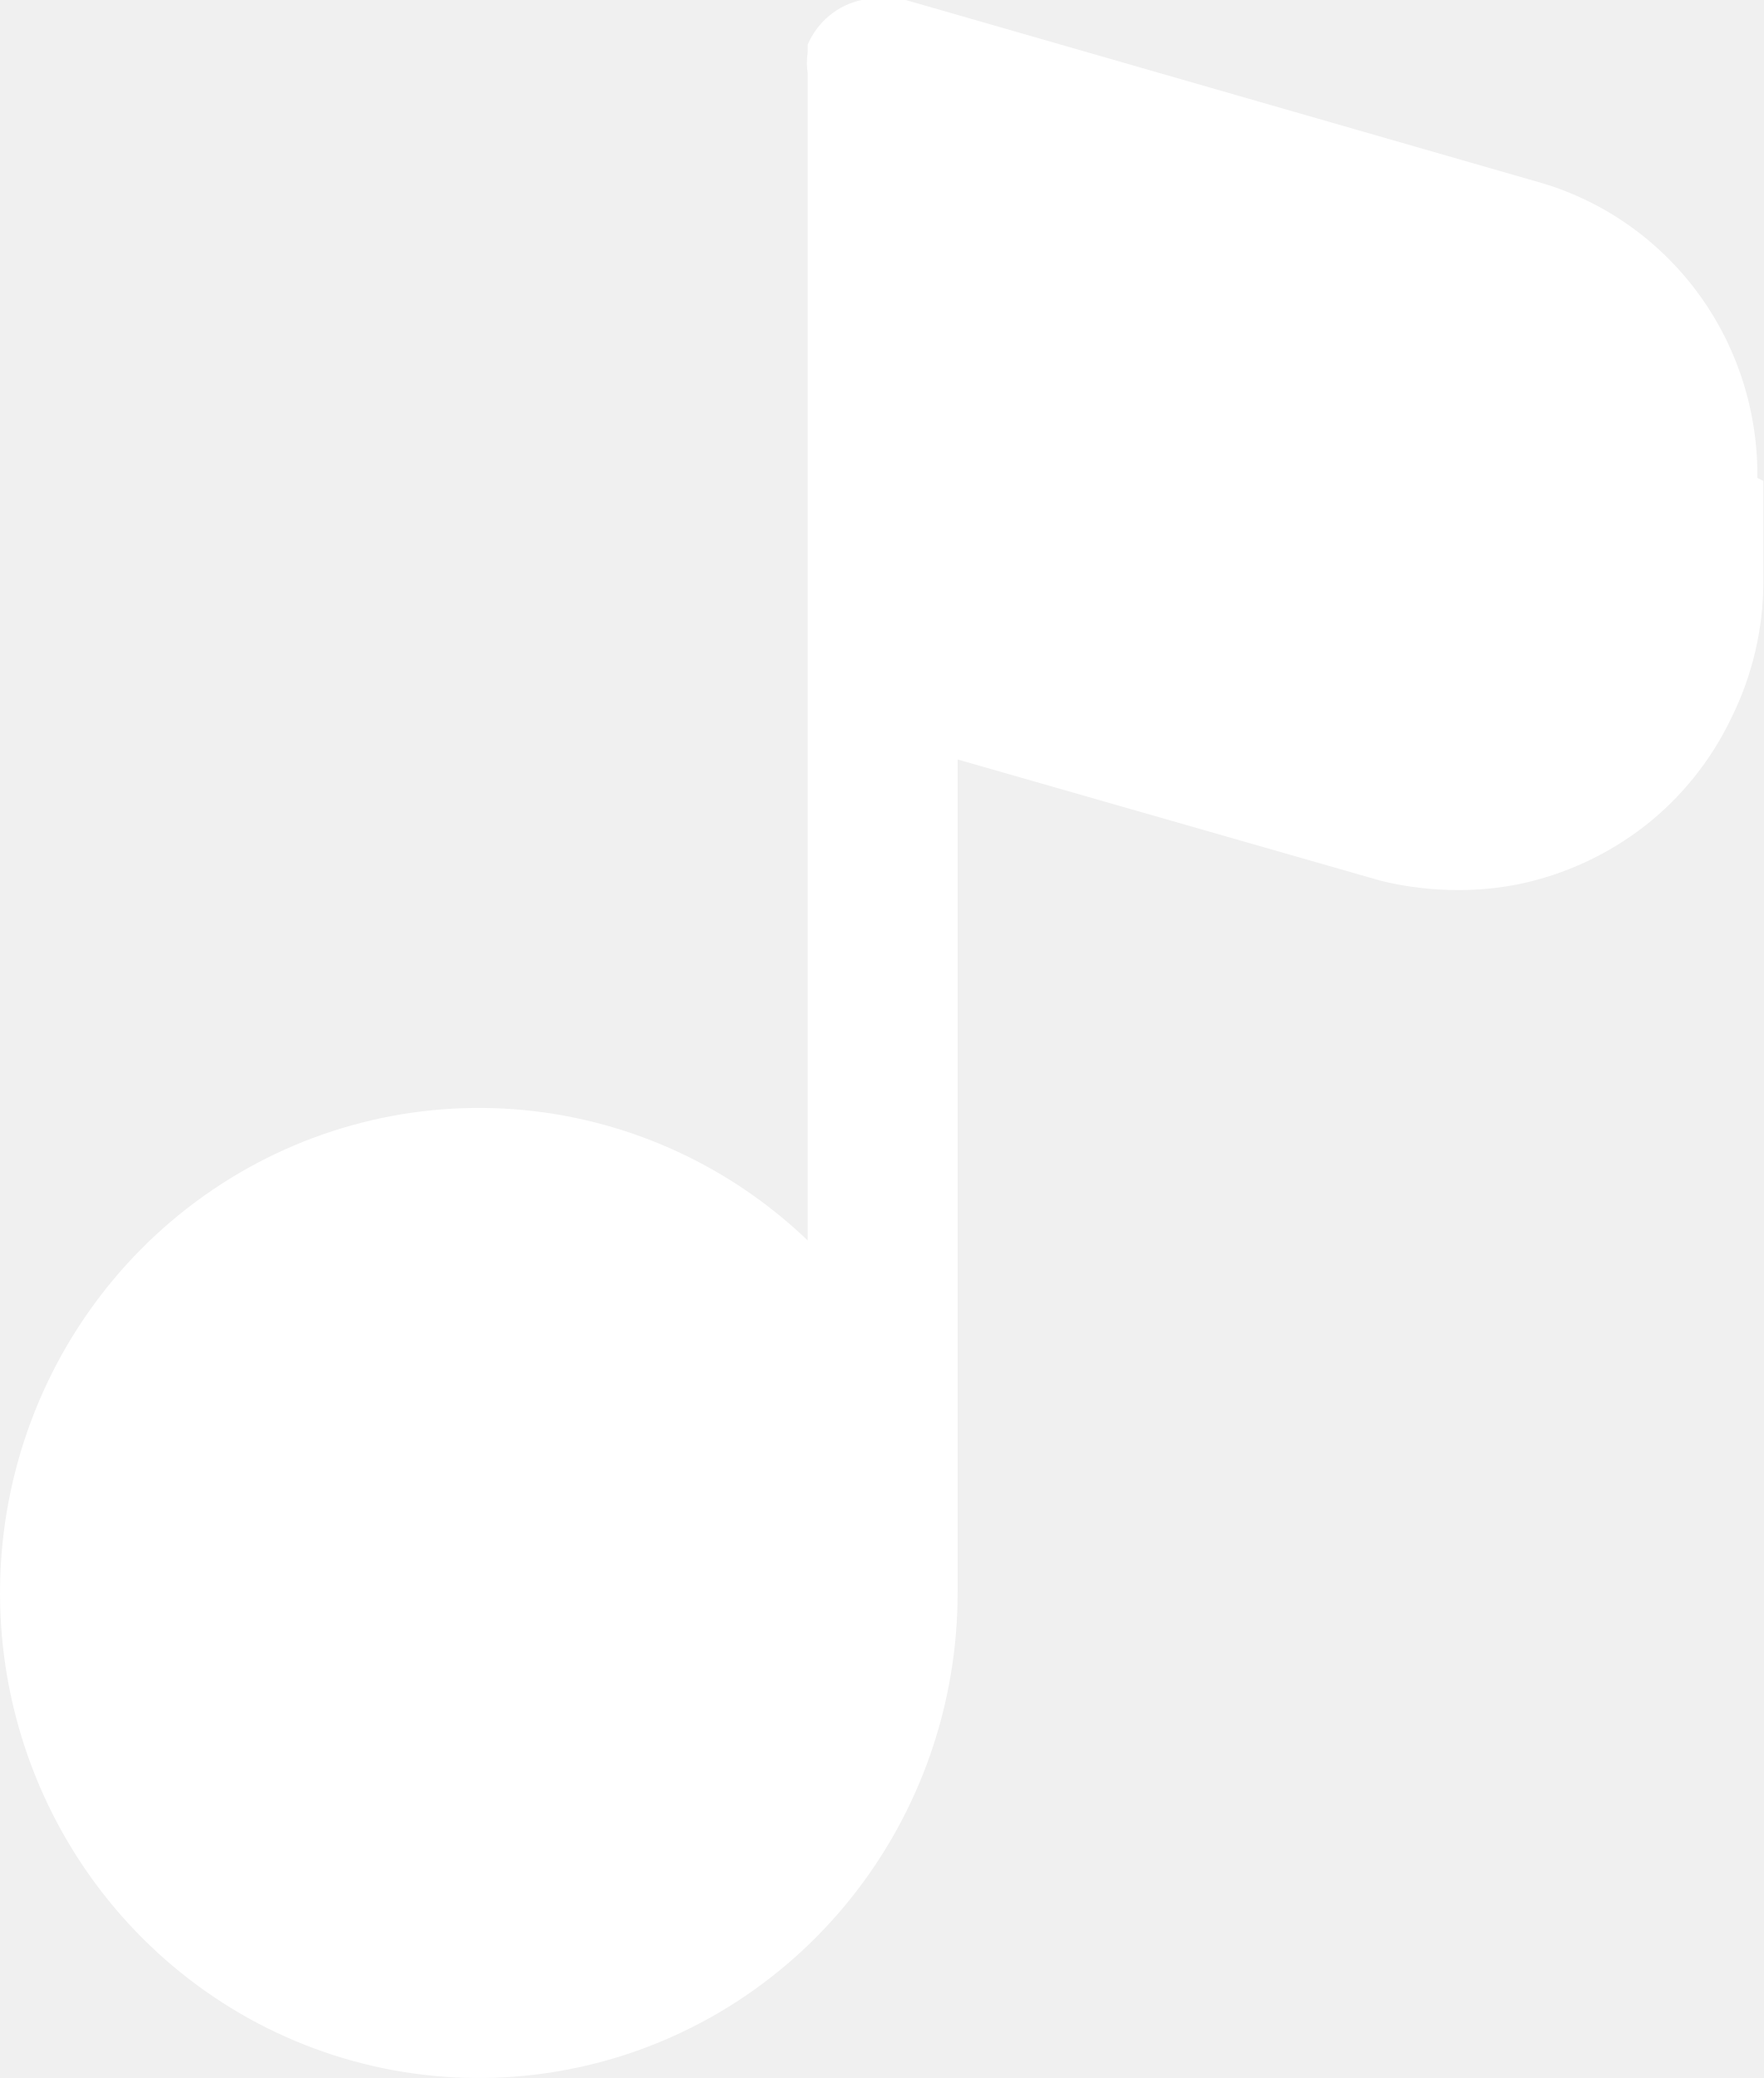
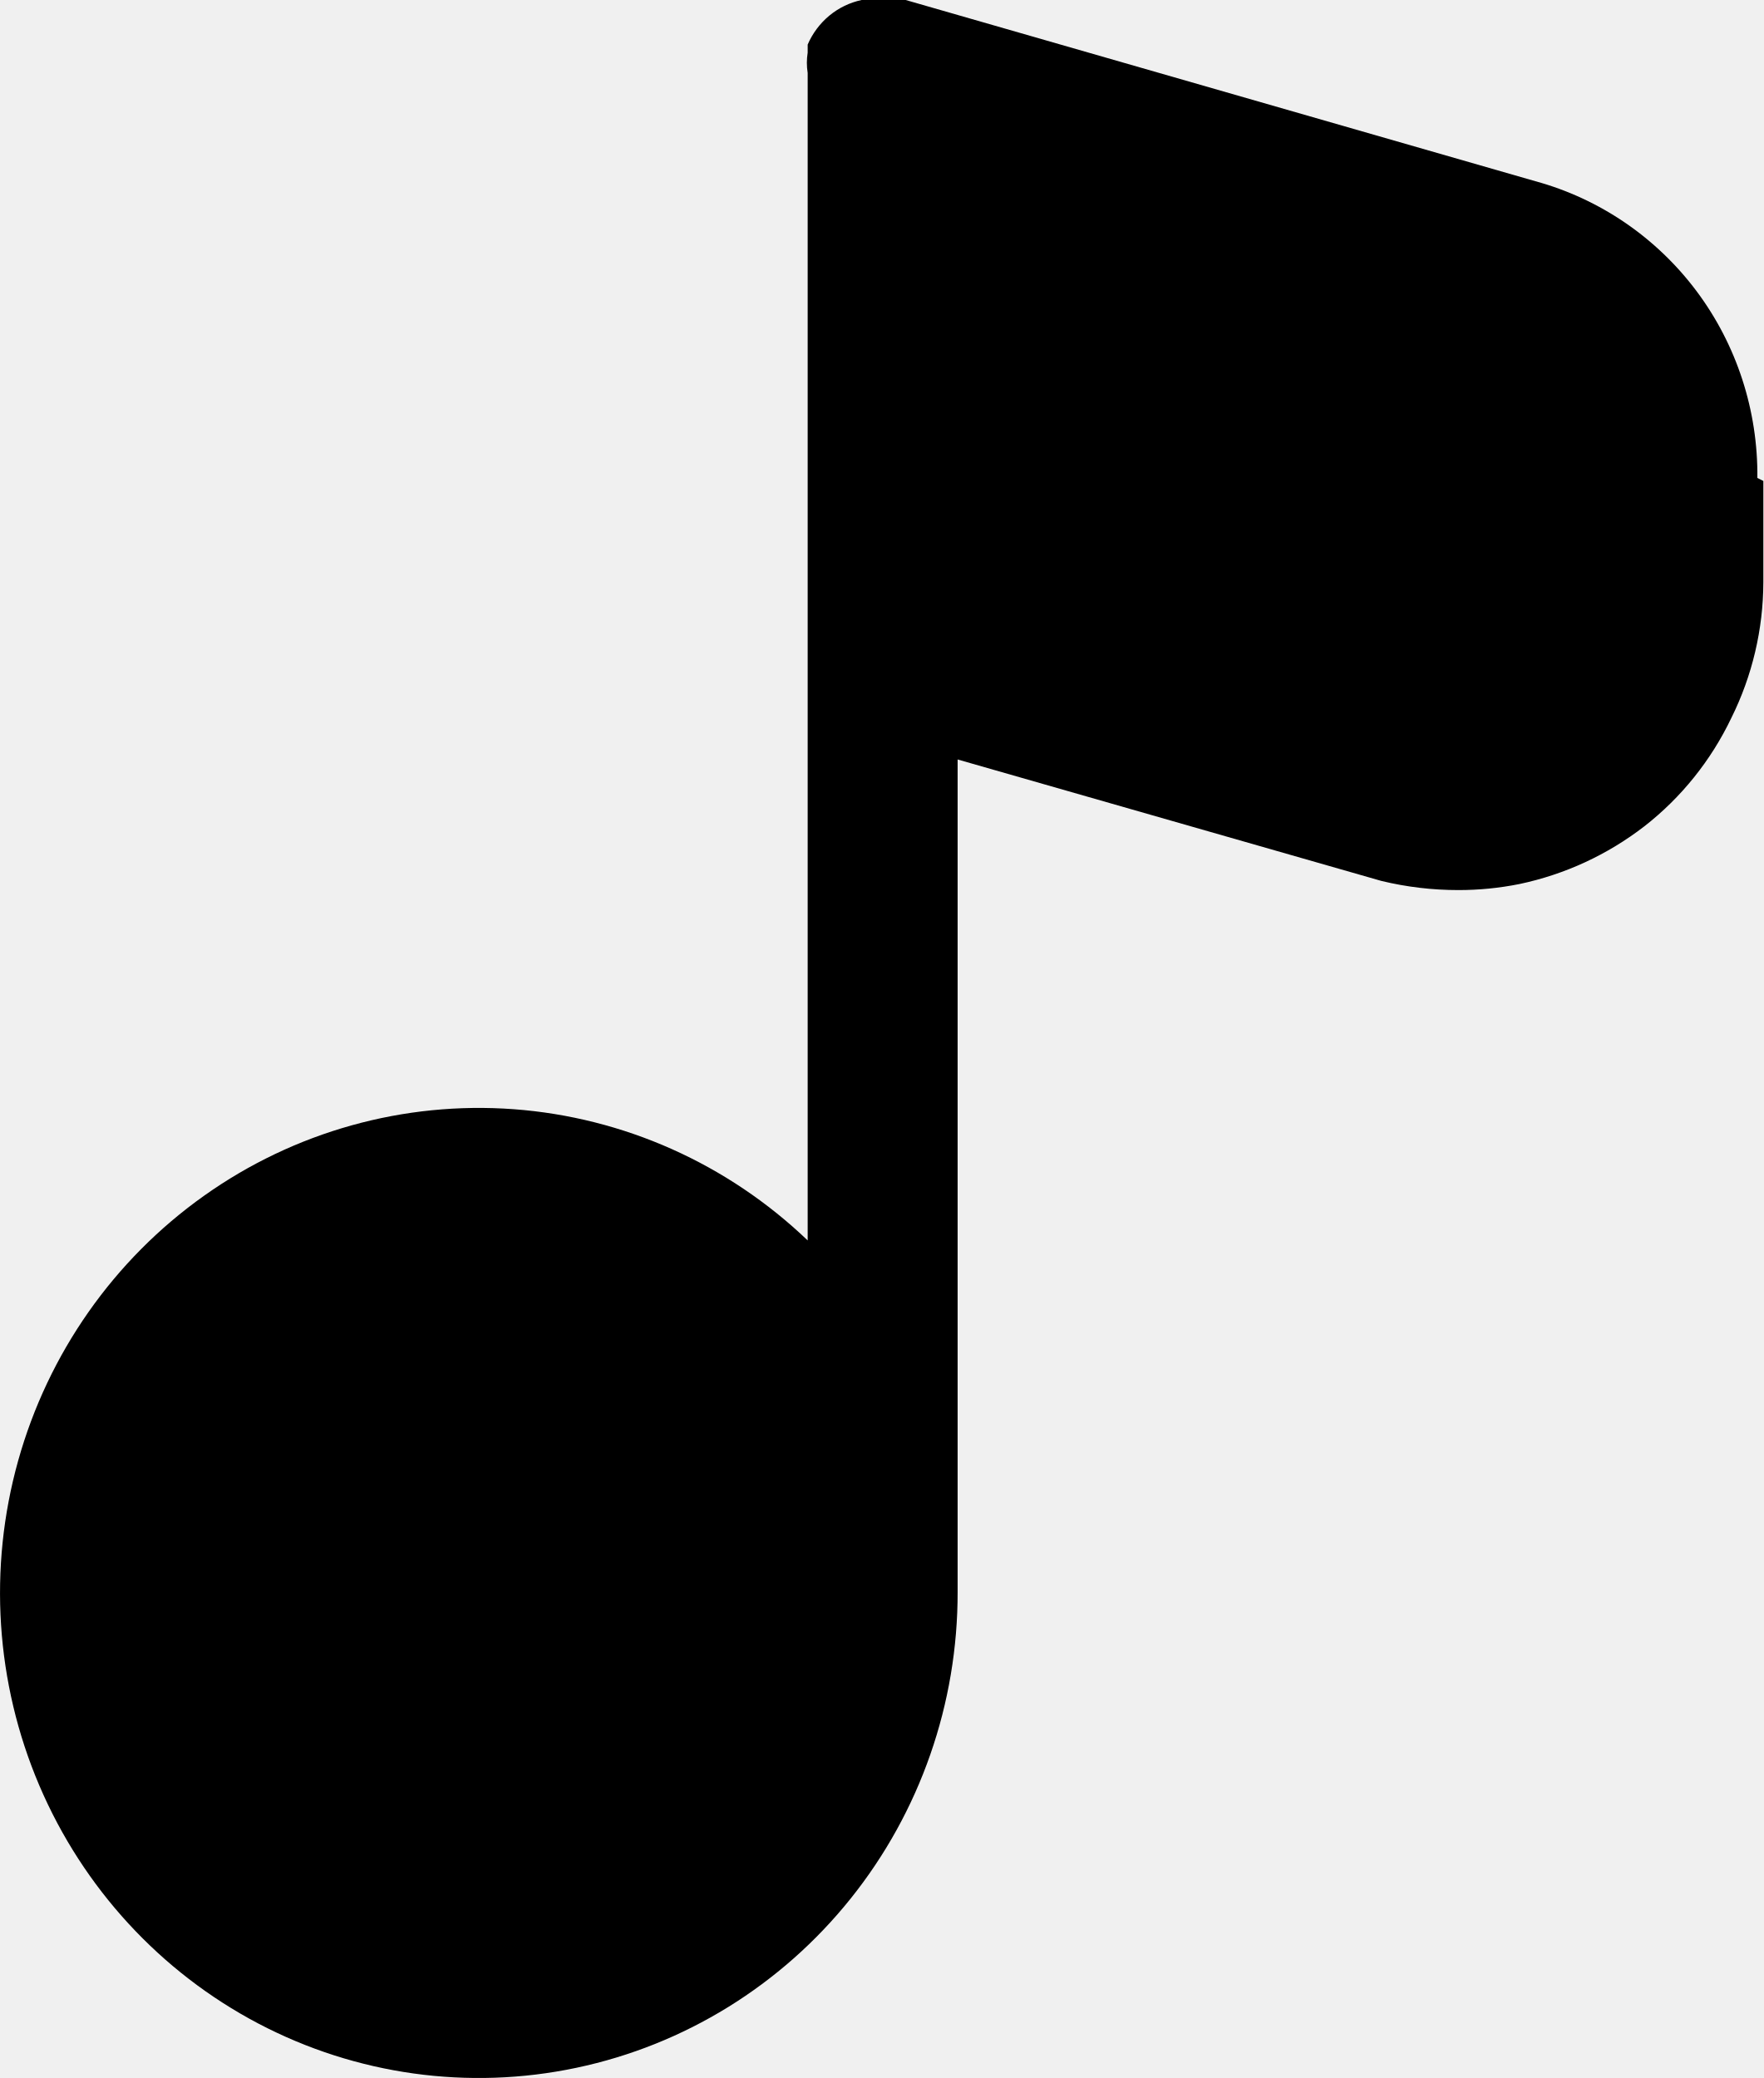
<svg xmlns="http://www.w3.org/2000/svg" width="28" height="33" viewBox="0 0 28 33" fill="none">
-   <path d="M28 7.638V9.246C27.998 9.995 27.824 10.733 27.492 11.401C27.17 12.076 26.697 12.665 26.111 13.122C25.526 13.574 24.848 13.887 24.127 14.039C23.808 14.103 23.486 14.135 23.159 14.135C22.745 14.135 22.338 14.087 21.936 13.99L15.206 12.061V25.279C15.21 27.052 14.611 28.773 13.508 30.15C12.405 31.528 10.866 32.477 9.152 32.838C7.439 33.2 5.654 32.951 4.1 32.134C2.547 31.317 1.319 29.982 0.624 28.354C-0.07 26.726 -0.189 24.905 0.288 23.198C0.765 21.492 1.808 20.005 3.242 18.988C4.676 17.97 6.413 17.486 8.159 17.615C9.905 17.745 11.553 18.481 12.825 19.699V1.158C12.808 1.051 12.808 0.943 12.825 0.836V0.708C12.902 0.529 13.02 0.372 13.169 0.248C13.318 0.125 13.494 0.04 13.682 0H14.381L24.381 2.878C25.401 3.157 26.301 3.771 26.939 4.623C27.577 5.476 27.916 6.52 27.905 7.59L28 7.638Z" fill="white" />
+   <path d="M28 7.638V9.246C27.998 9.995 27.824 10.733 27.492 11.401C27.17 12.076 26.697 12.665 26.111 13.122C25.526 13.574 24.848 13.887 24.127 14.039C23.808 14.103 23.486 14.135 23.159 14.135C22.745 14.135 22.338 14.087 21.936 13.99L15.206 12.061V25.279C15.21 27.052 14.611 28.773 13.508 30.15C12.405 31.528 10.866 32.477 9.152 32.838C7.439 33.2 5.654 32.951 4.1 32.134C2.547 31.317 1.319 29.982 0.624 28.354C-0.07 26.726 -0.189 24.905 0.288 23.198C0.765 21.492 1.808 20.005 3.242 18.988C4.676 17.97 6.413 17.486 8.159 17.615C9.905 17.745 11.553 18.481 12.825 19.699V1.158C12.808 1.051 12.808 0.943 12.825 0.836V0.708C12.902 0.529 13.02 0.372 13.169 0.248C13.318 0.125 13.494 0.04 13.682 0H14.381L24.381 2.878C25.401 3.157 26.301 3.771 26.939 4.623C27.577 5.476 27.916 6.52 27.905 7.59L28 7.638Z" fill="black" />
</svg>
